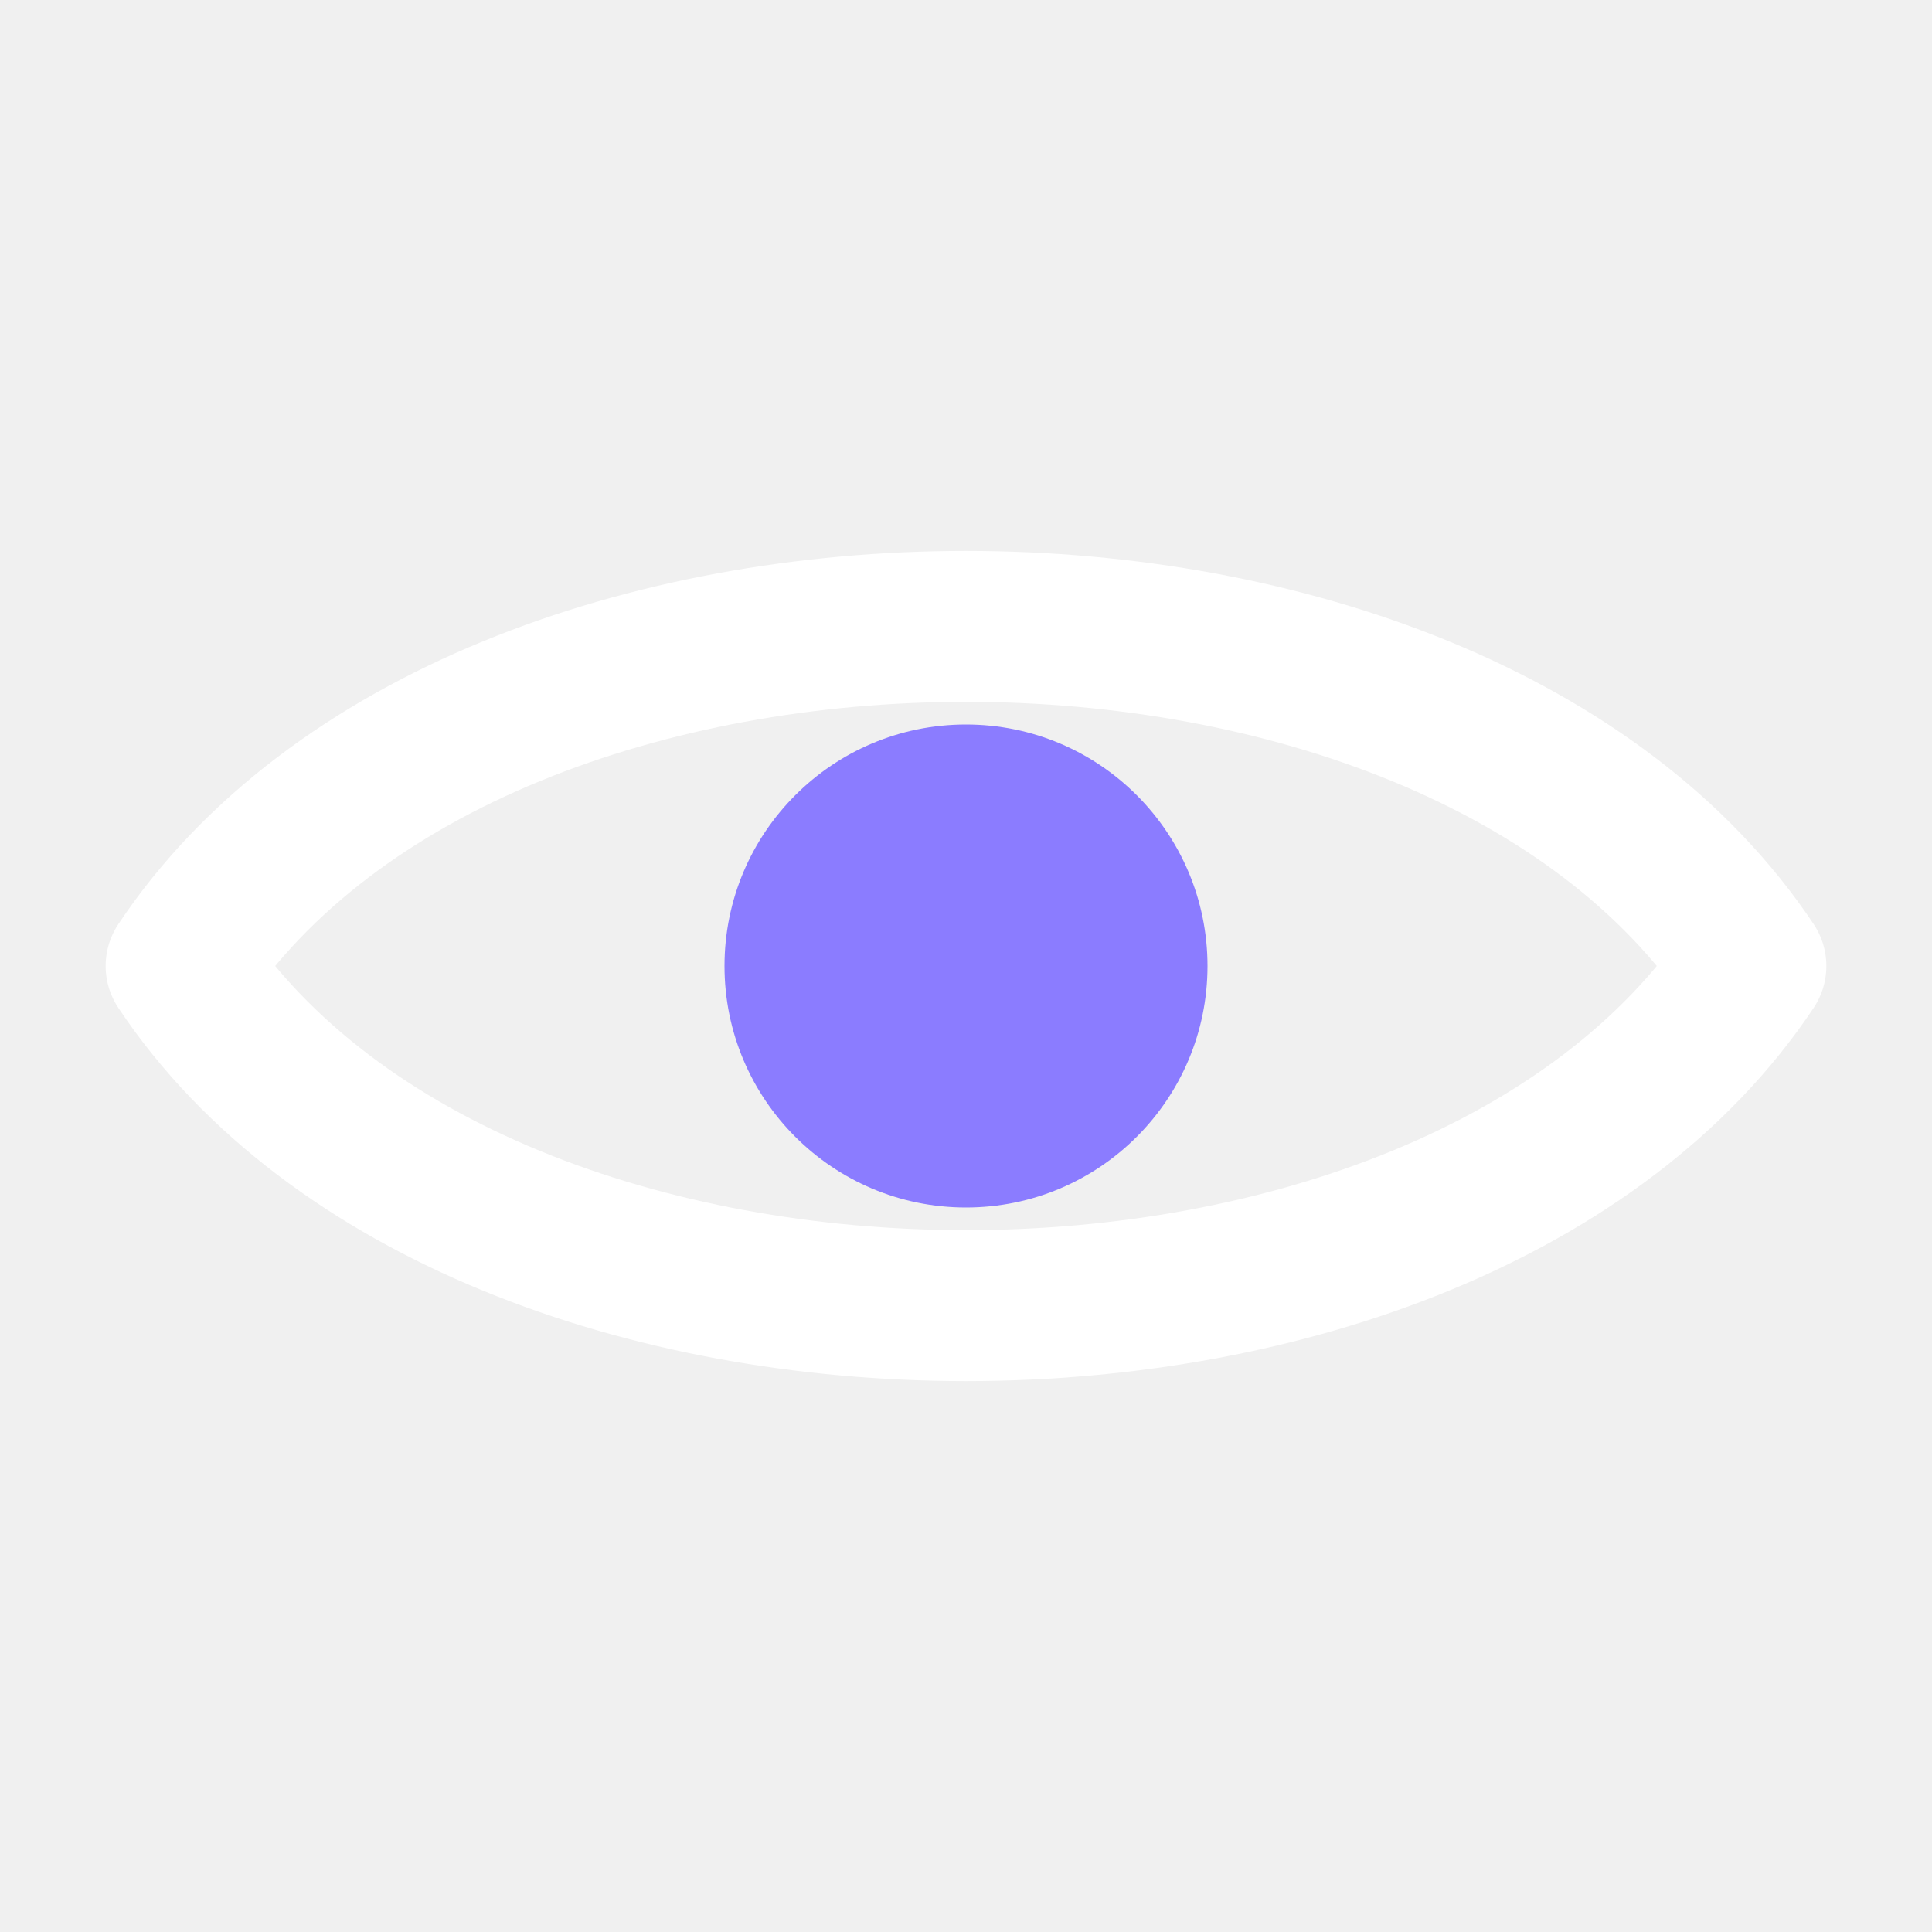
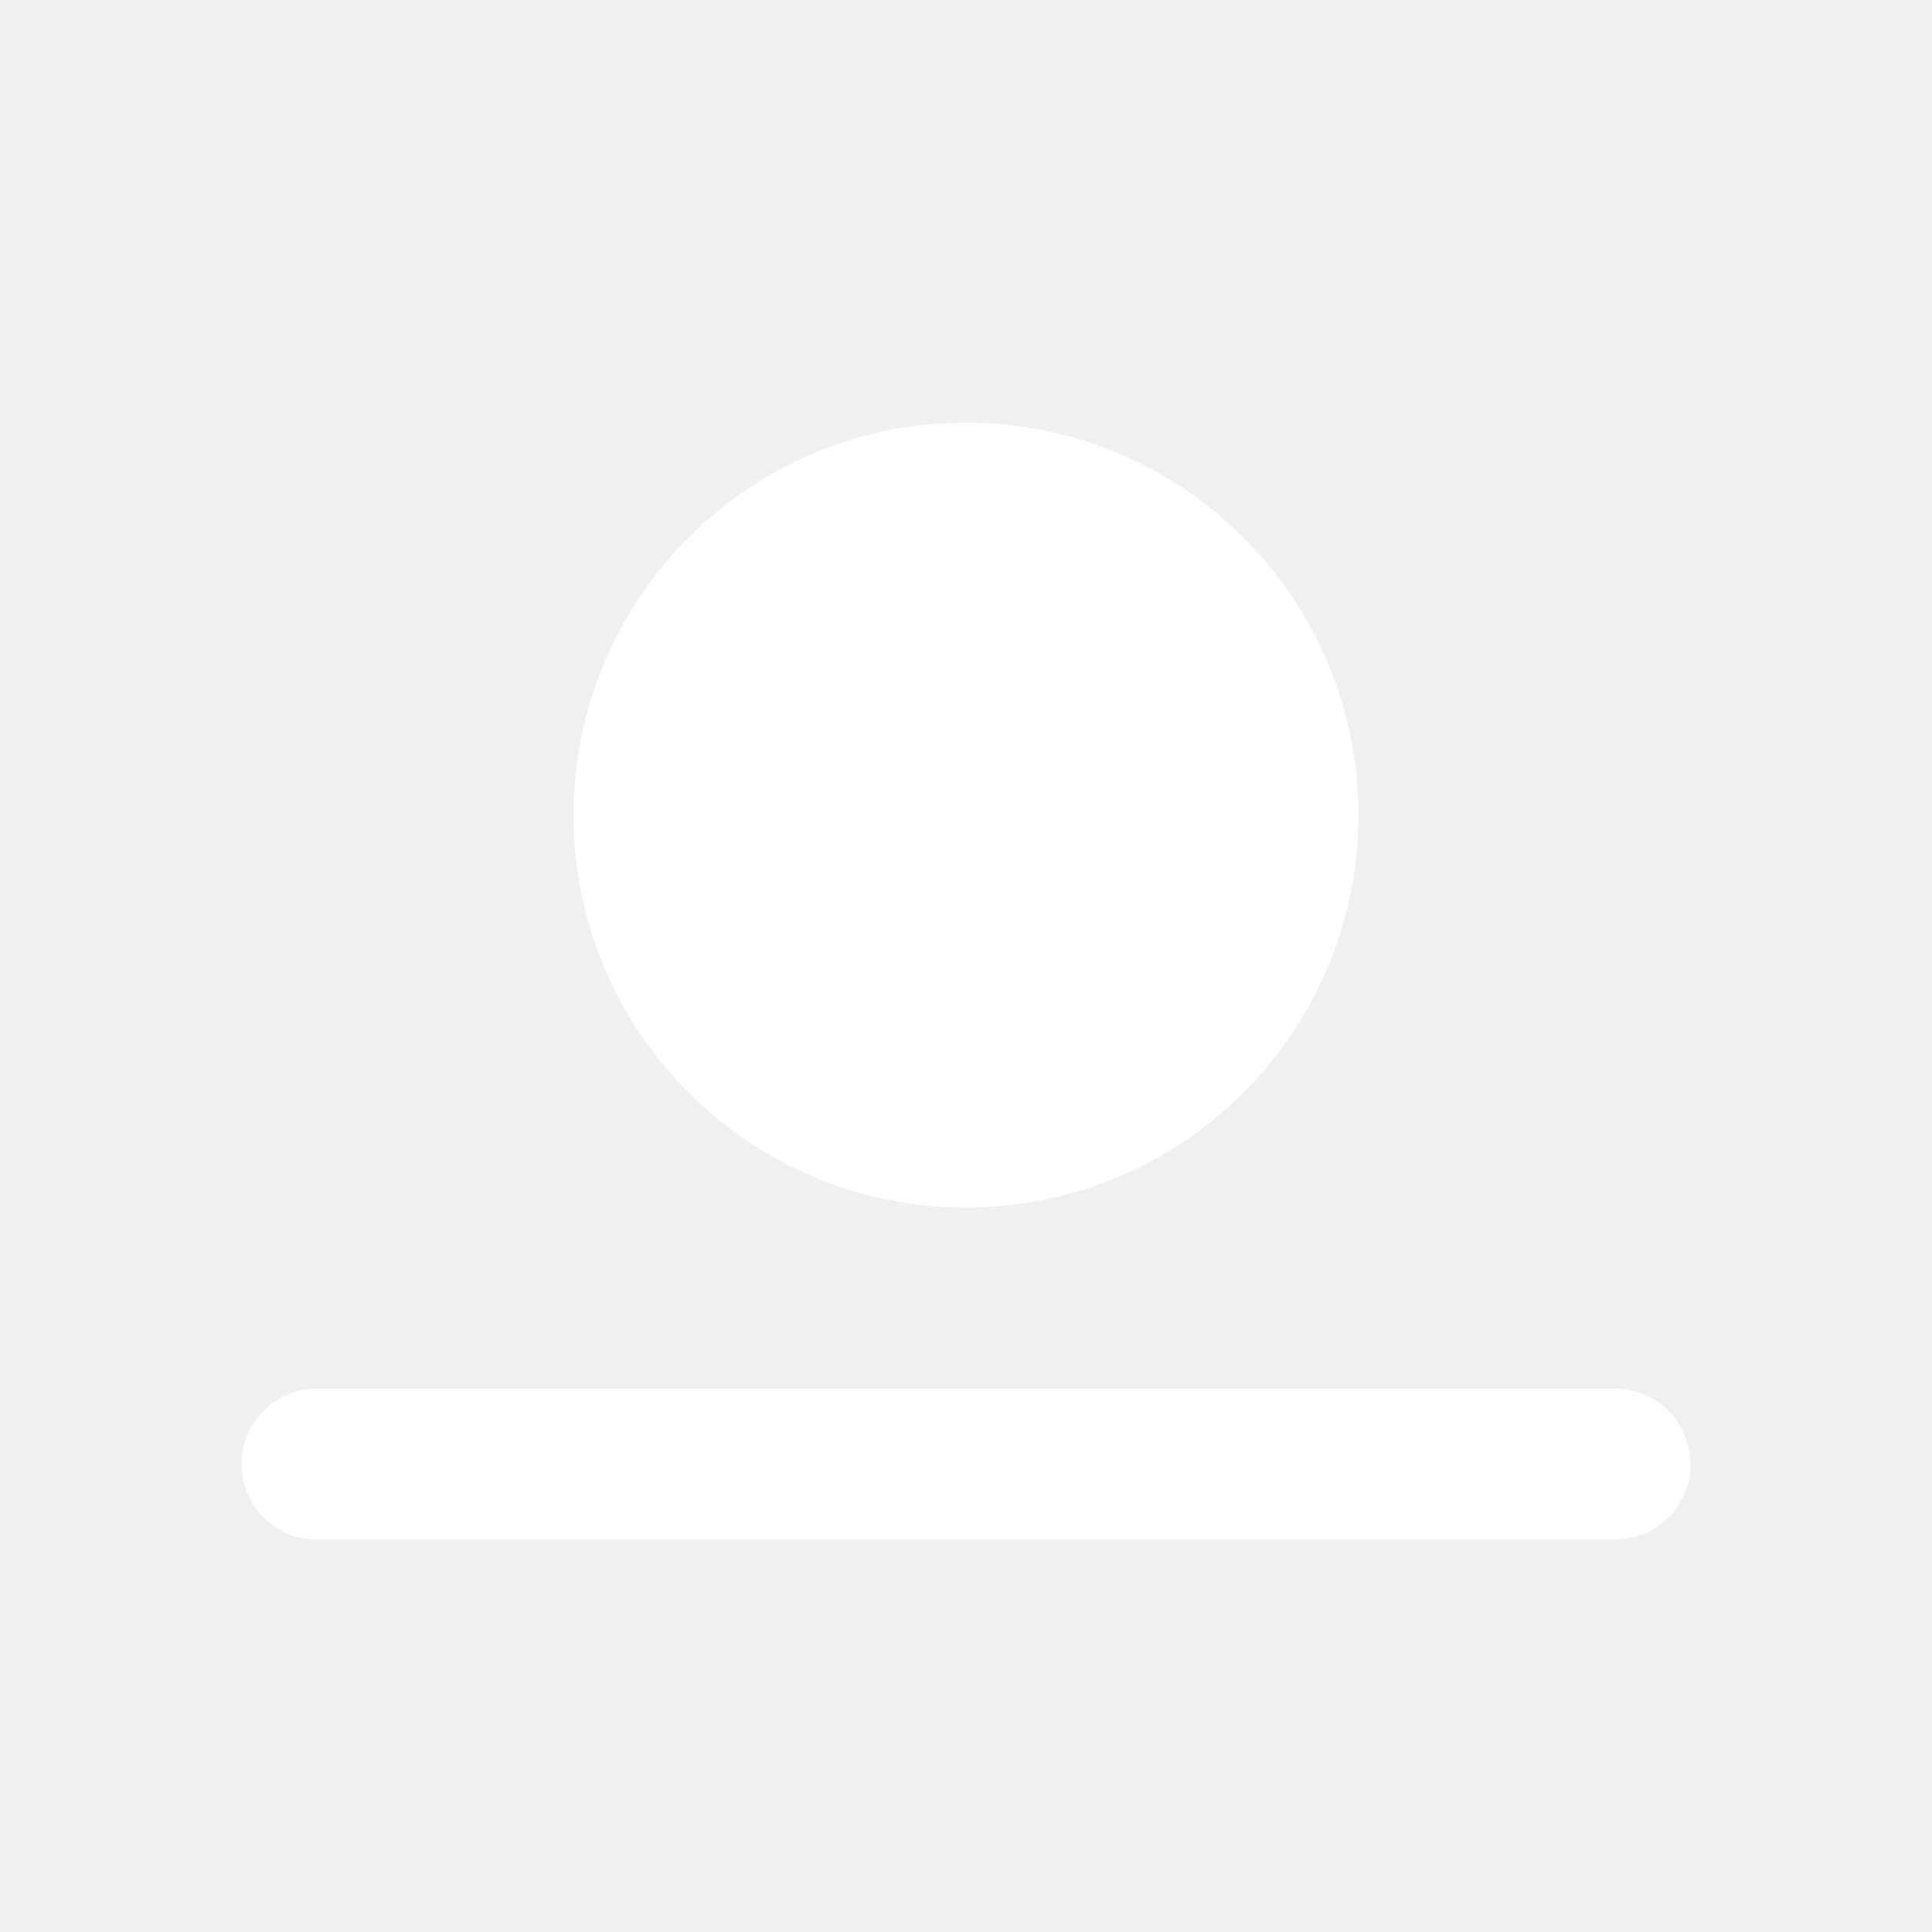
<svg xmlns="http://www.w3.org/2000/svg" viewBox="0 0 64 64" width="64" height="64">
-   <path d="M6 32 C 16 17, 48 17, 58 32 C 48 47, 16 47, 6 32 Z" fill="none" stroke="#FFFFFF" stroke-width="5" stroke-linejoin="round" />
-   <circle cx="32" cy="32" r="8" fill="#8B7CFF" />
+   <circle cx="32" cy="27" r="13" fill="#FFFFFF" />
+   <rect x="8" y="46" width="48" height="5" rx="2.5" fill="#FFFFFF" />
</svg>
